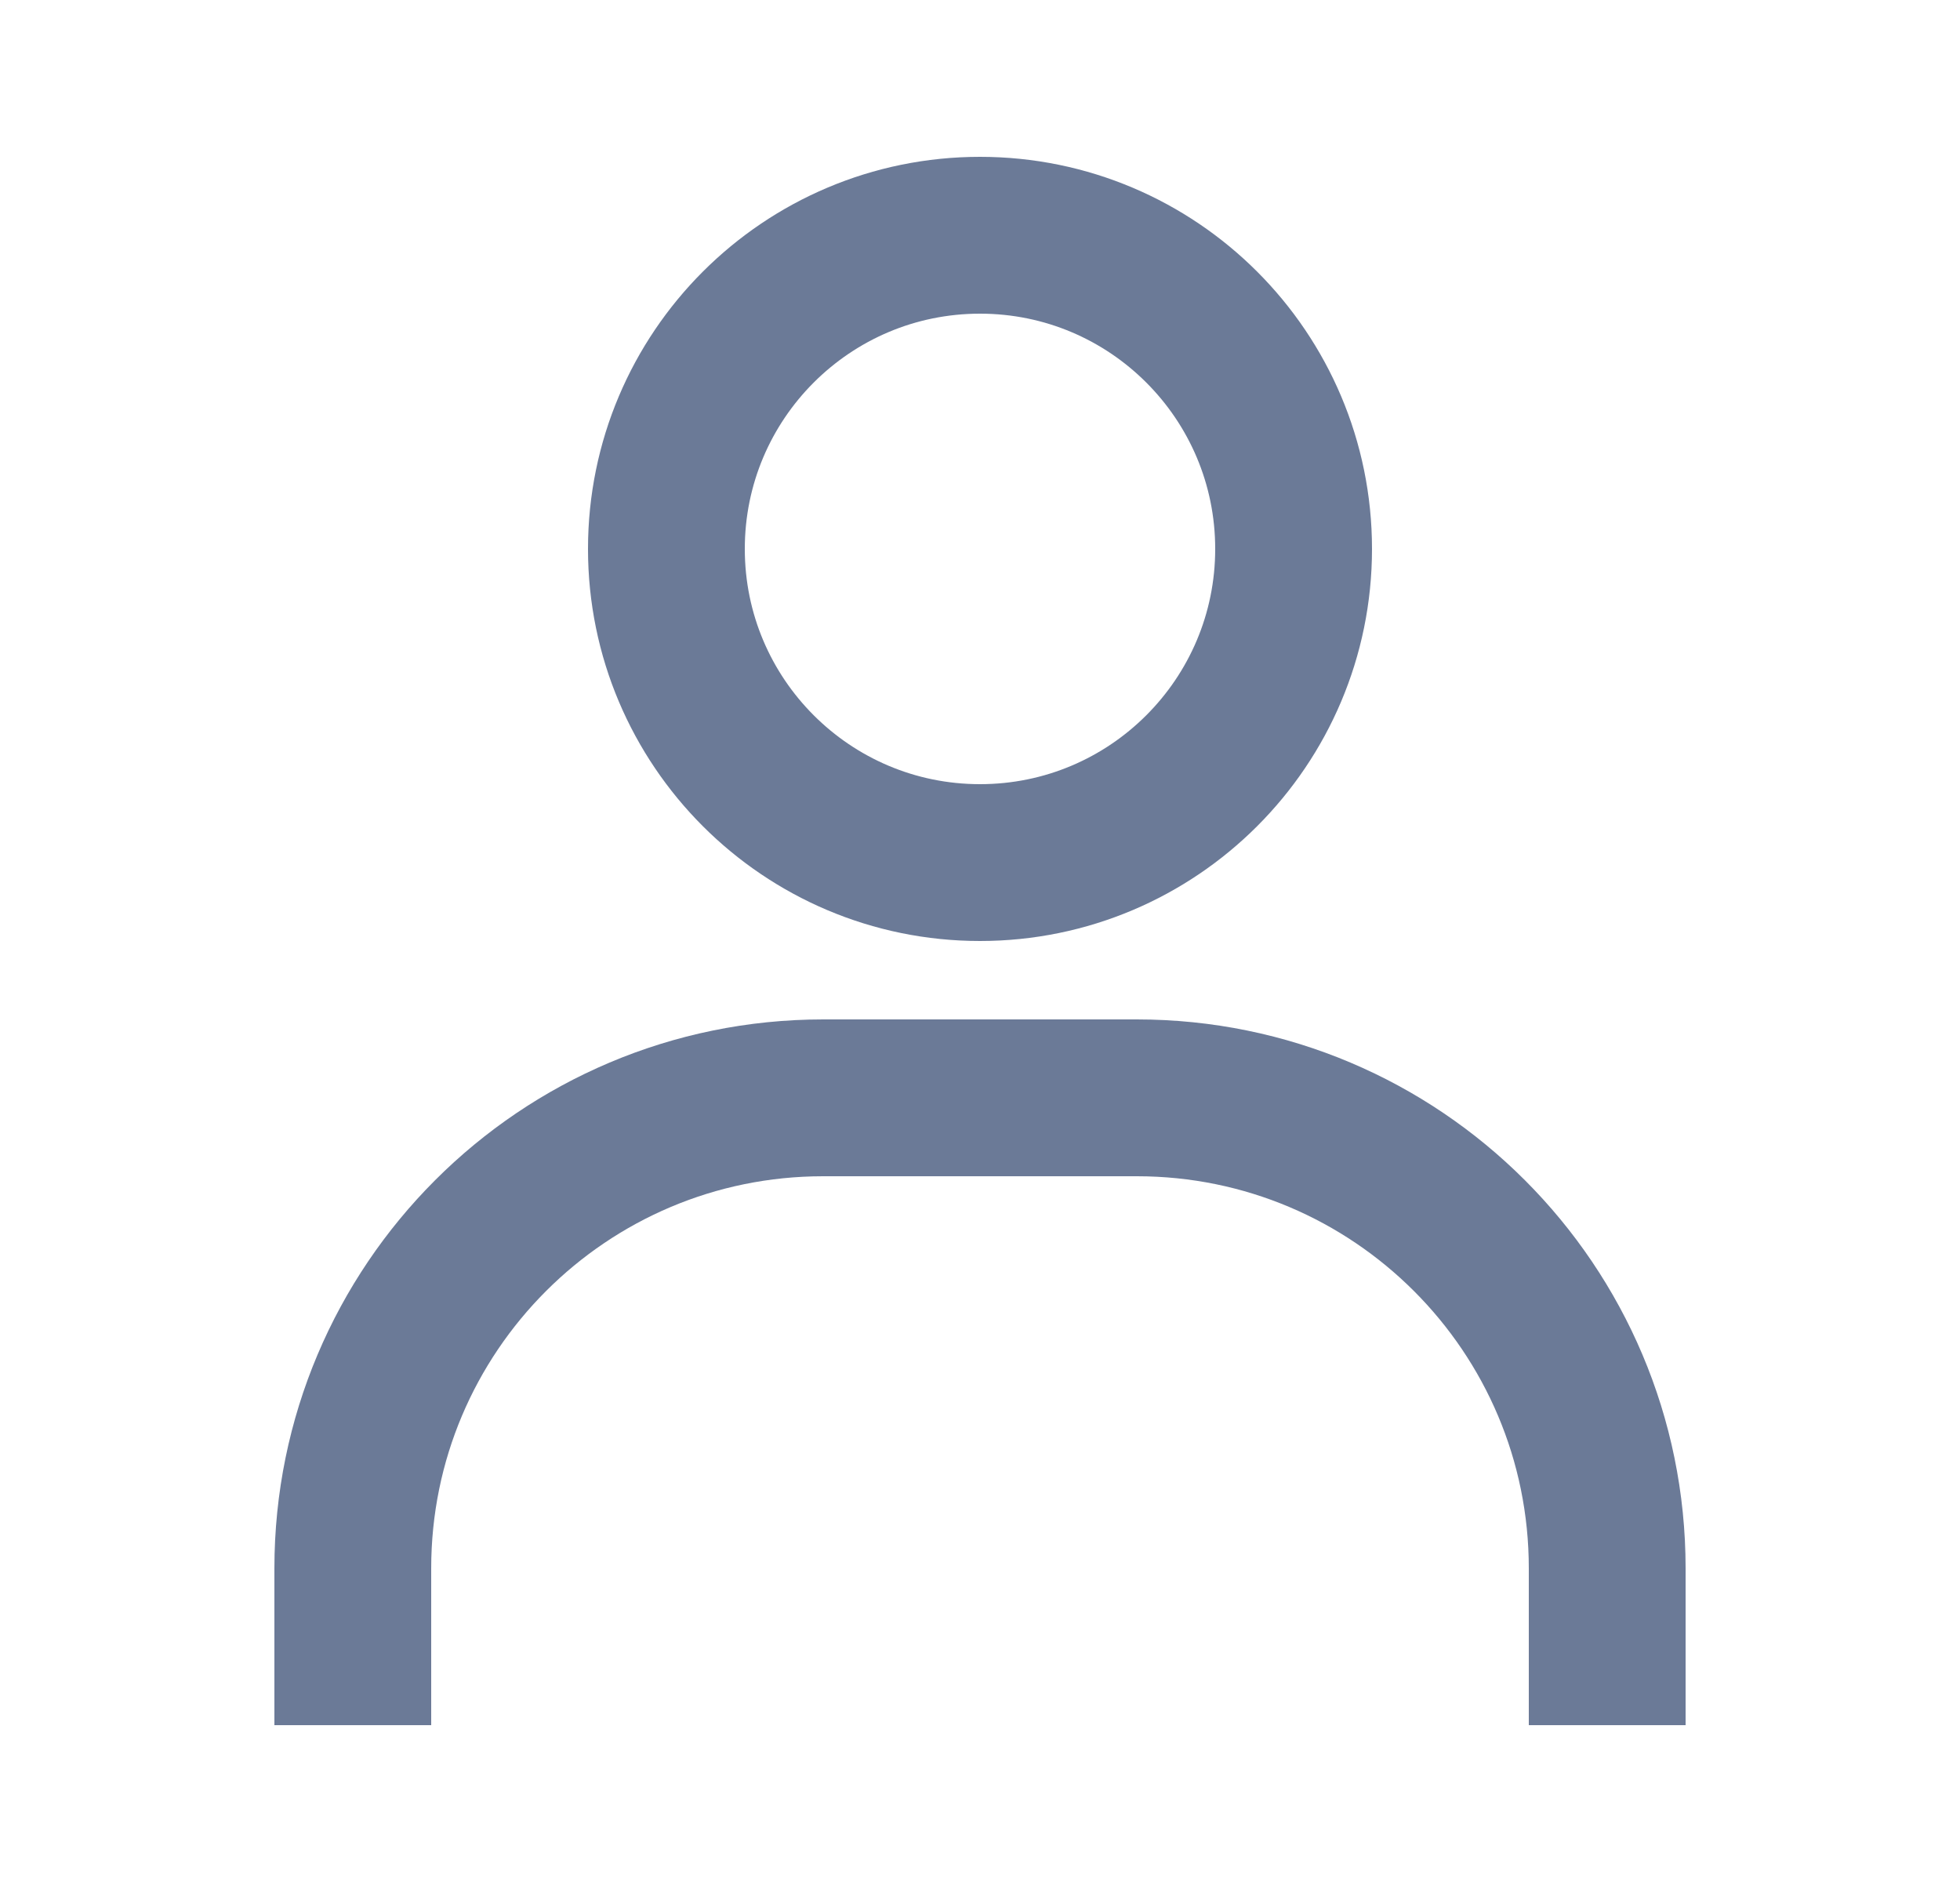
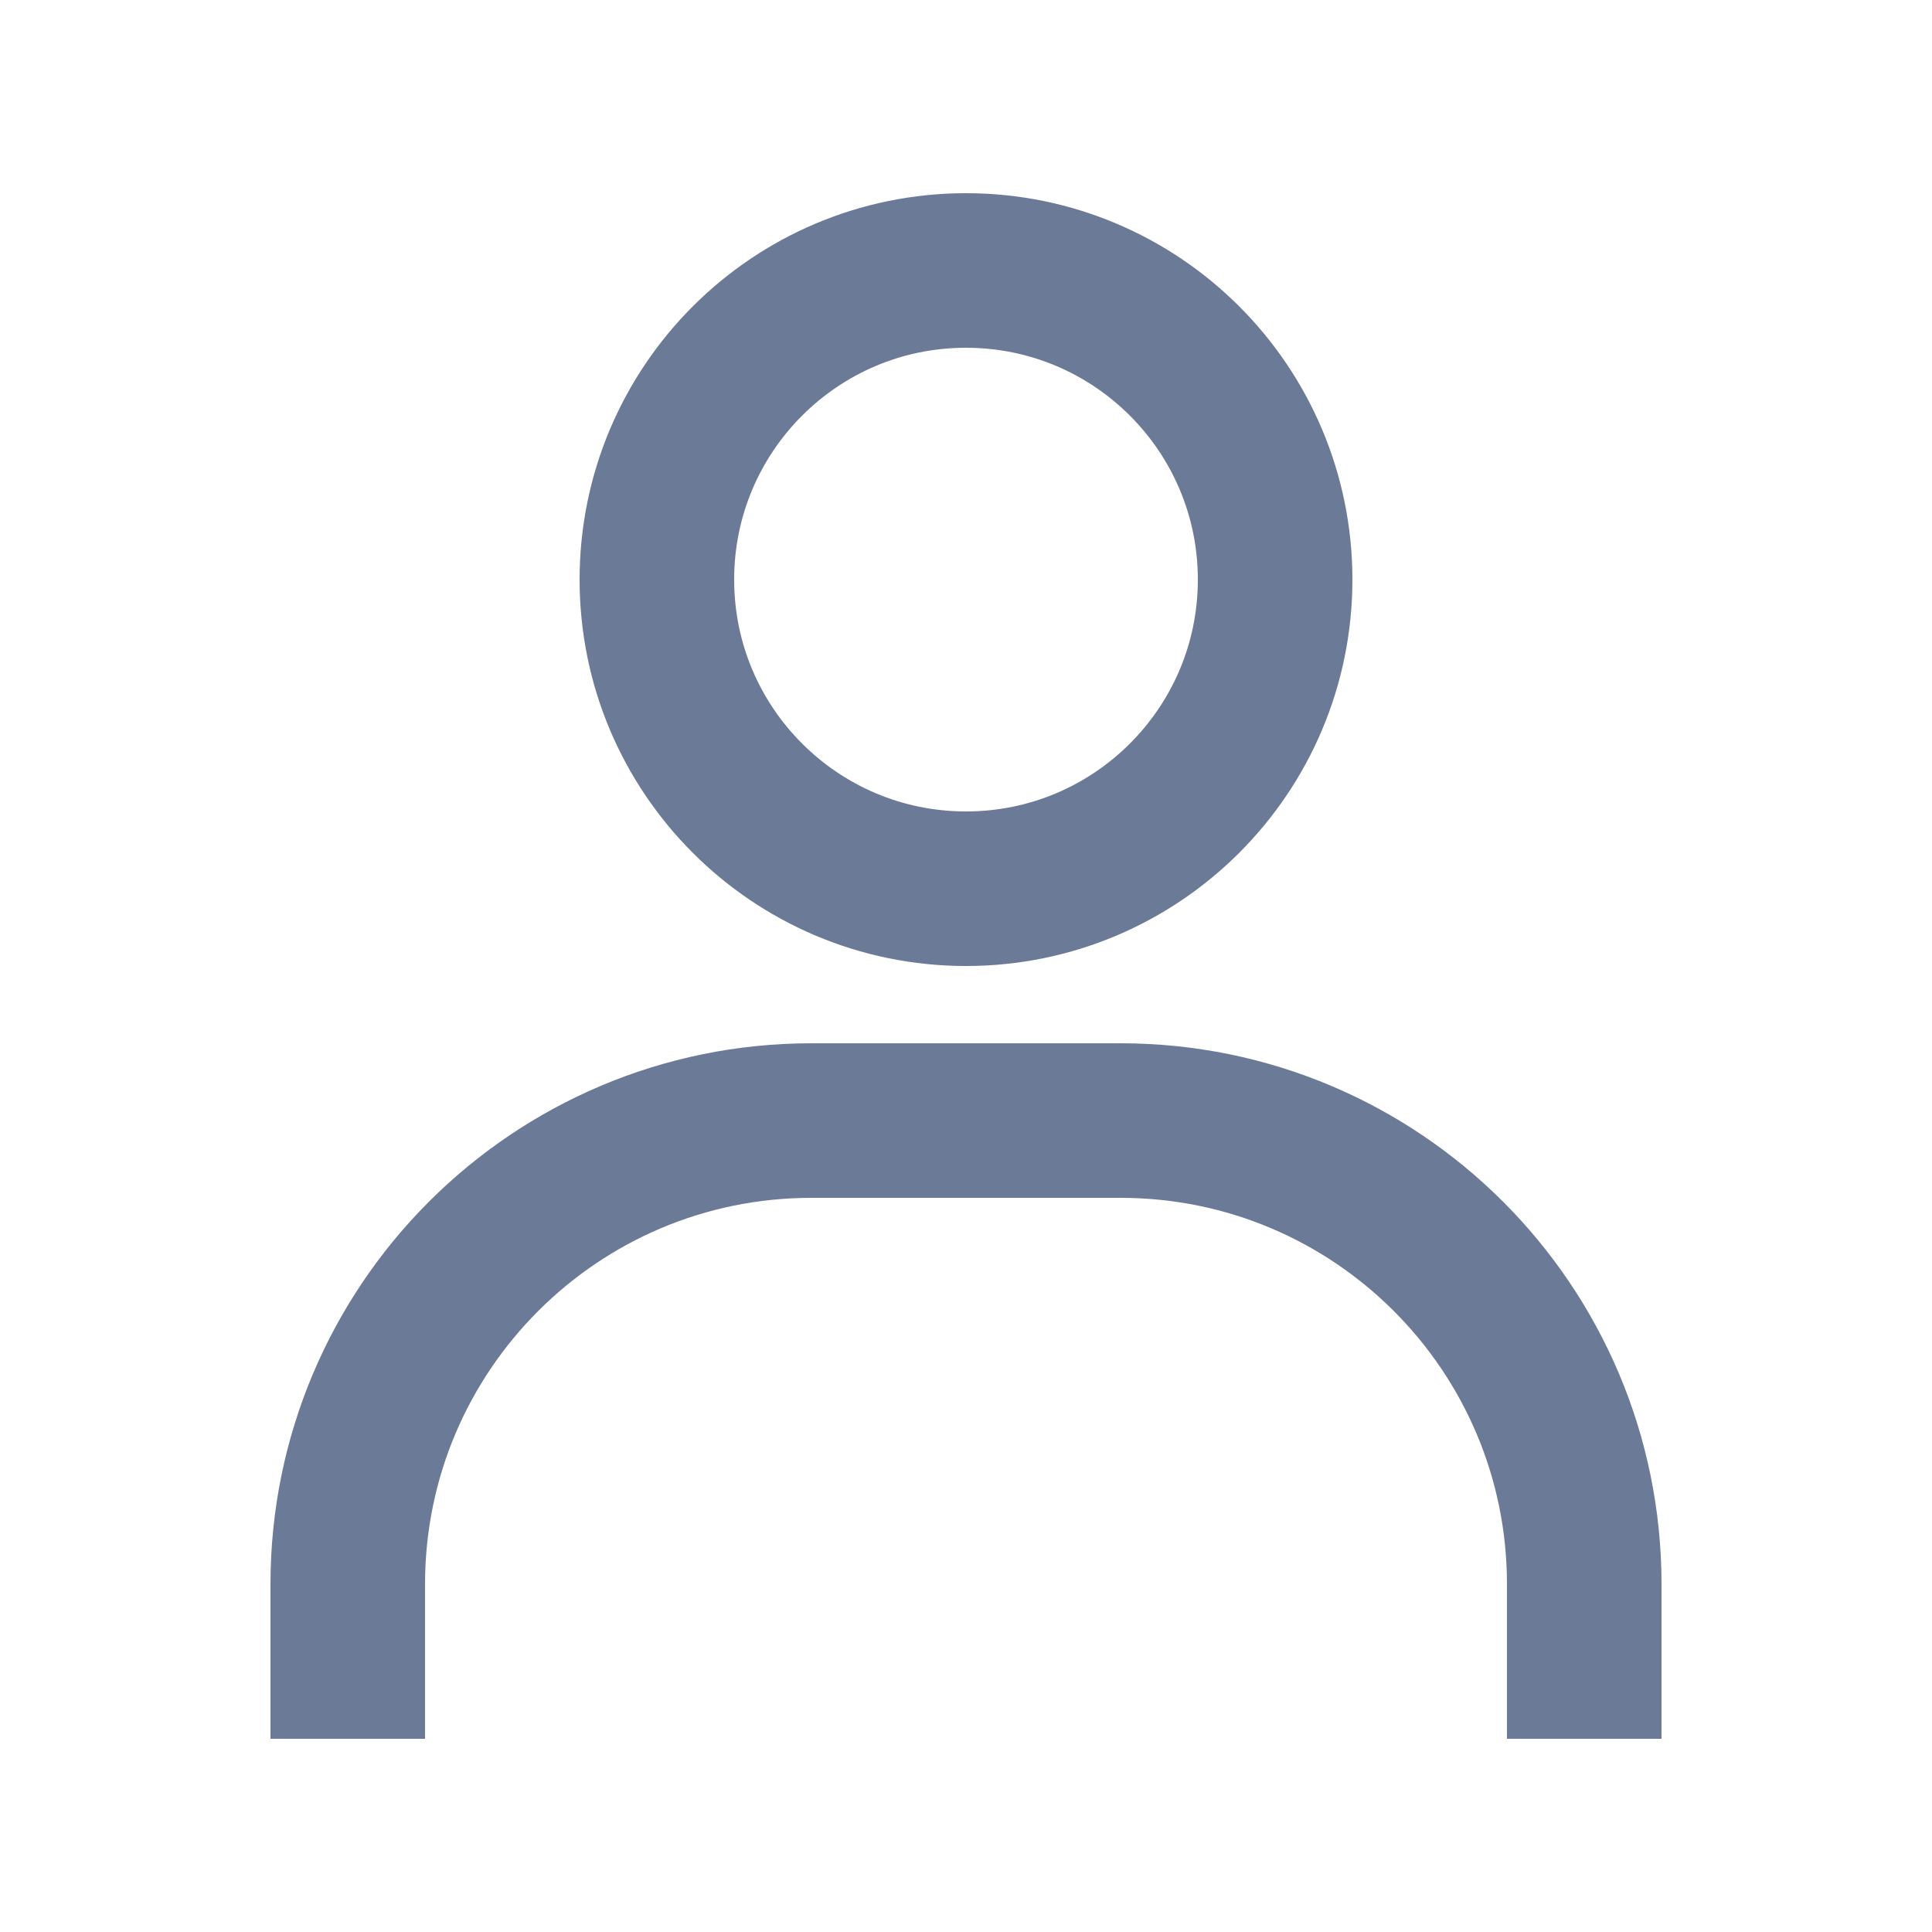
- <svg xmlns="http://www.w3.org/2000/svg" width="25" height="24" viewBox="0 0 25 24" fill="none">
+ <svg xmlns="http://www.w3.org/2000/svg" width="24" height="24" viewBox="0 0 25 24" fill="none">
  <path d="M4.5 21V20C4.5 16.686 7.186 14 10.5 14H14.5C17.814 14 20.5 16.686 20.5 20V21" stroke="#6B7A97" stroke-width="2" stroke-linecap="square" />
  <path d="M12.5 11C10.291 11 8.5 9.209 8.5 7C8.5 4.791 10.291 3 12.5 3C14.709 3 16.5 4.791 16.5 7C16.5 9.209 14.709 11 12.5 11Z" stroke="#6B7A97" stroke-width="2" stroke-linecap="round" />
</svg>
